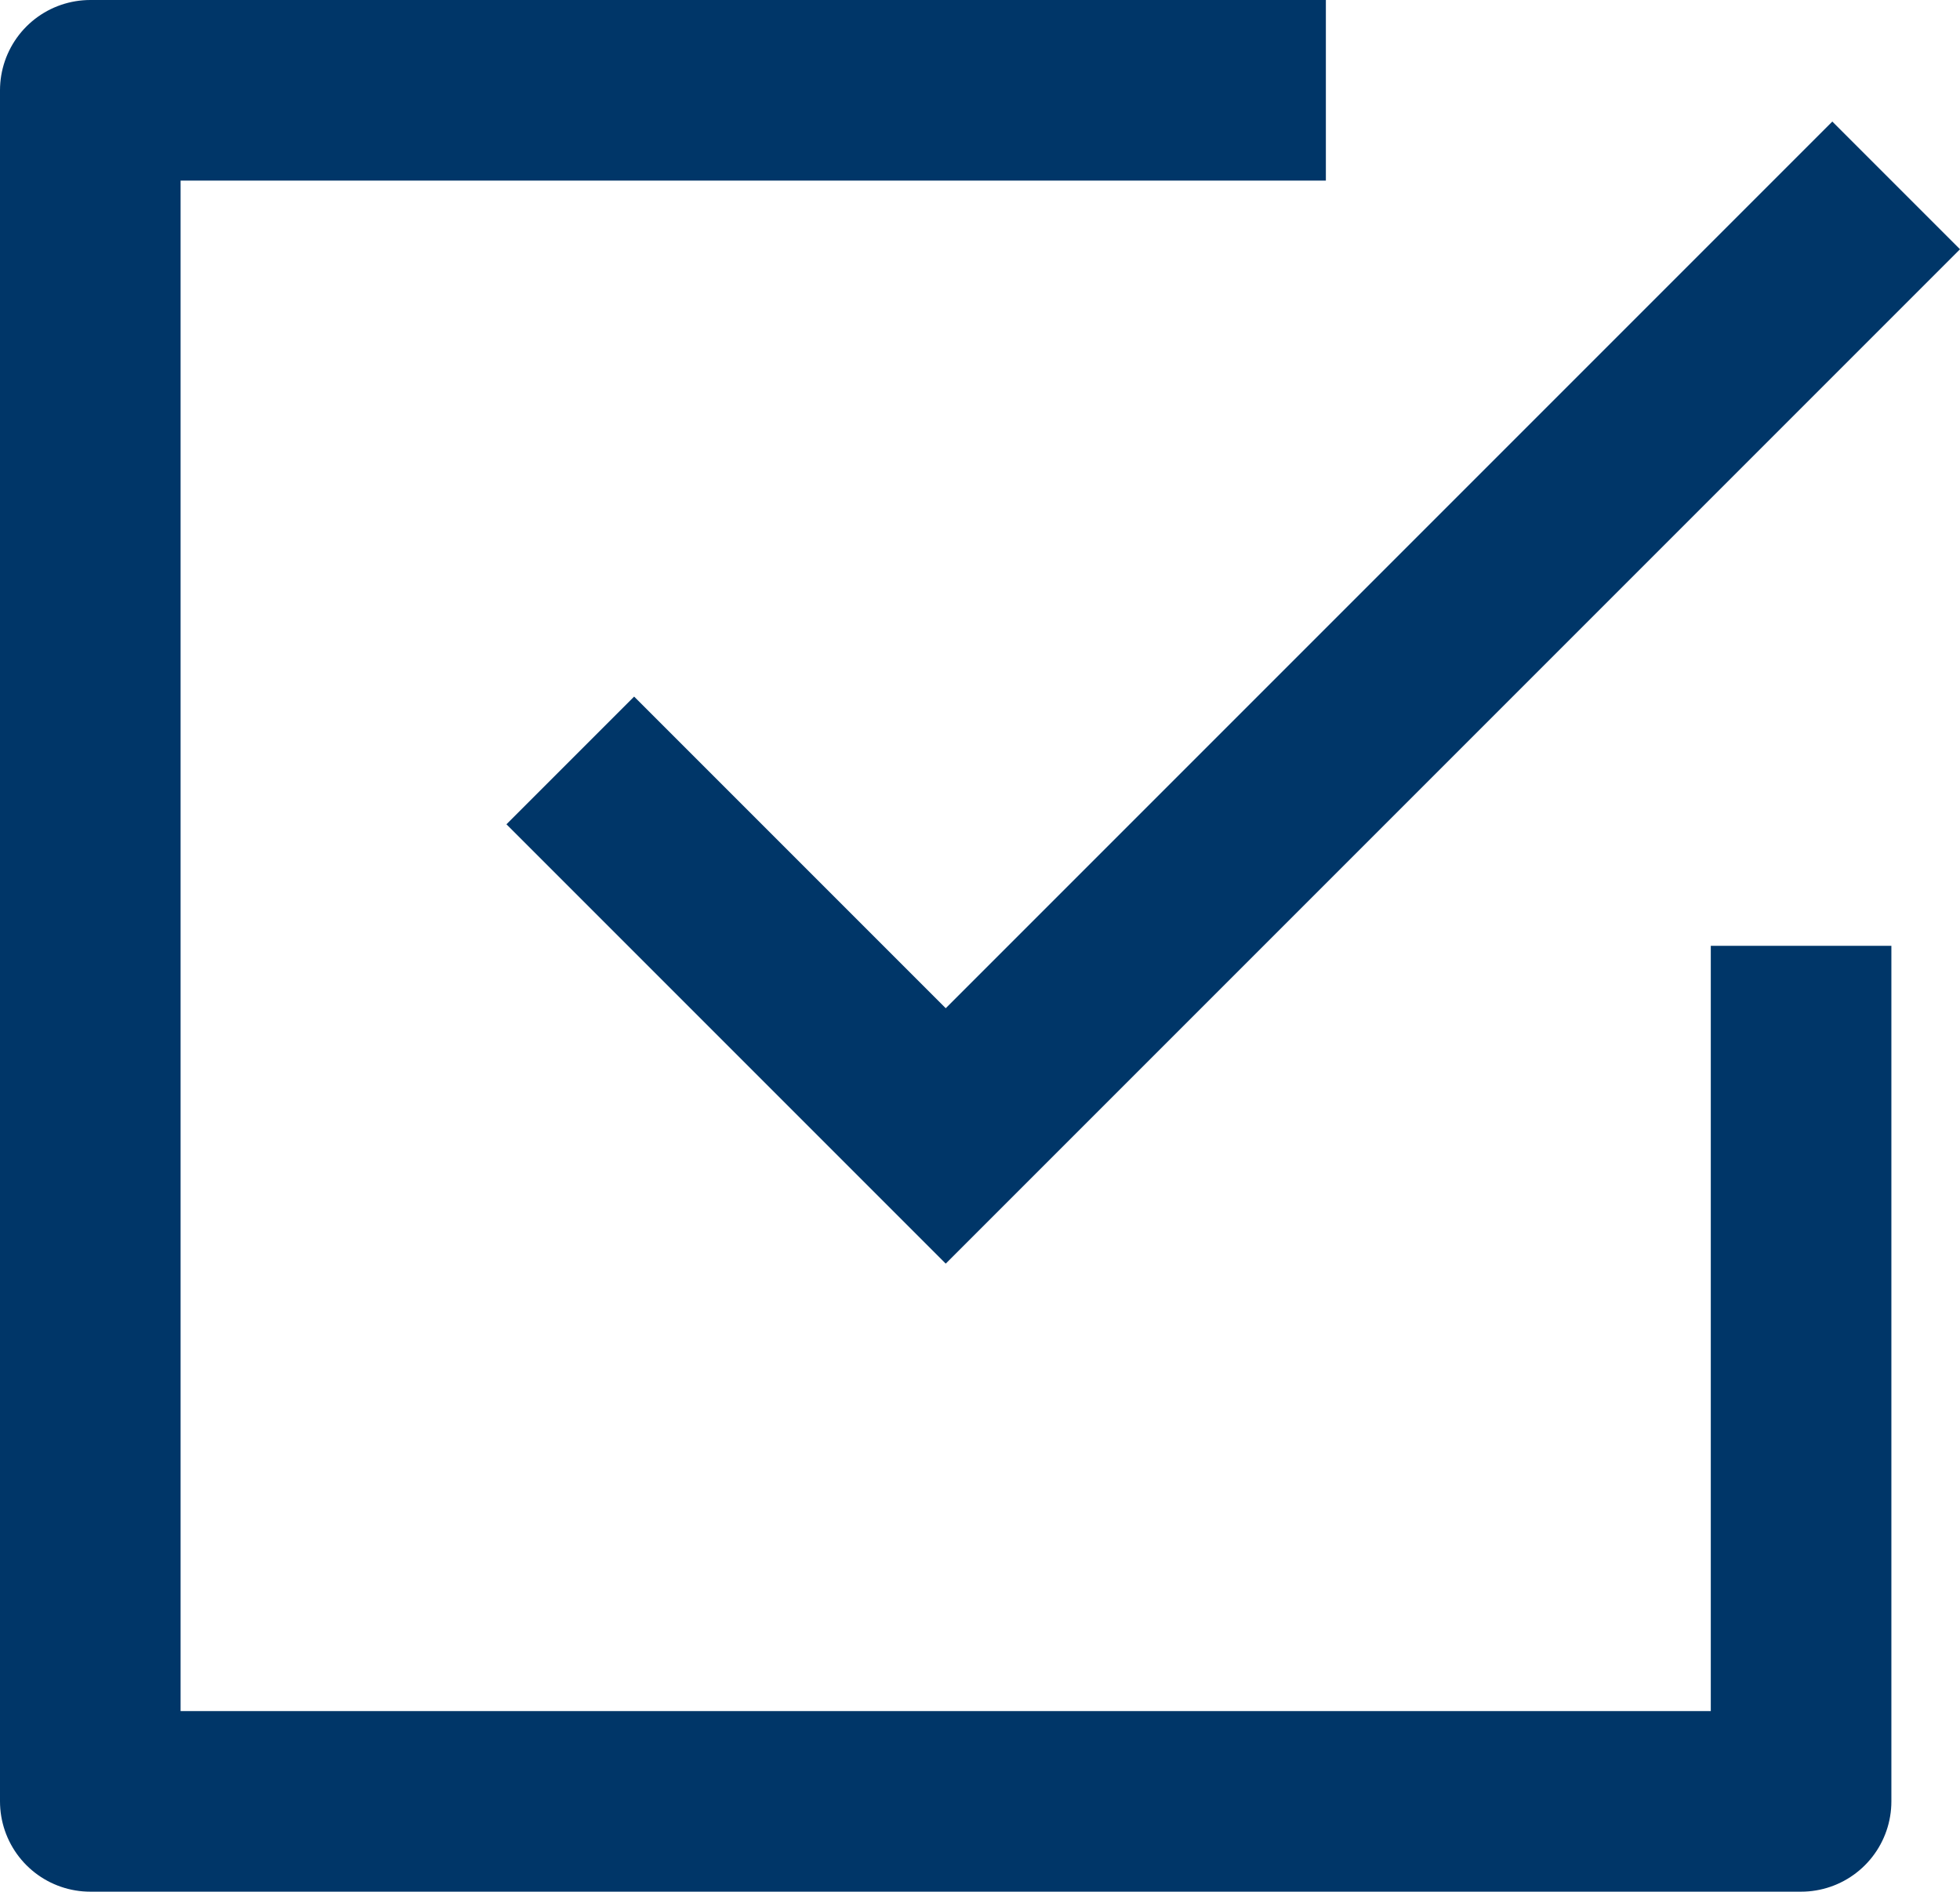
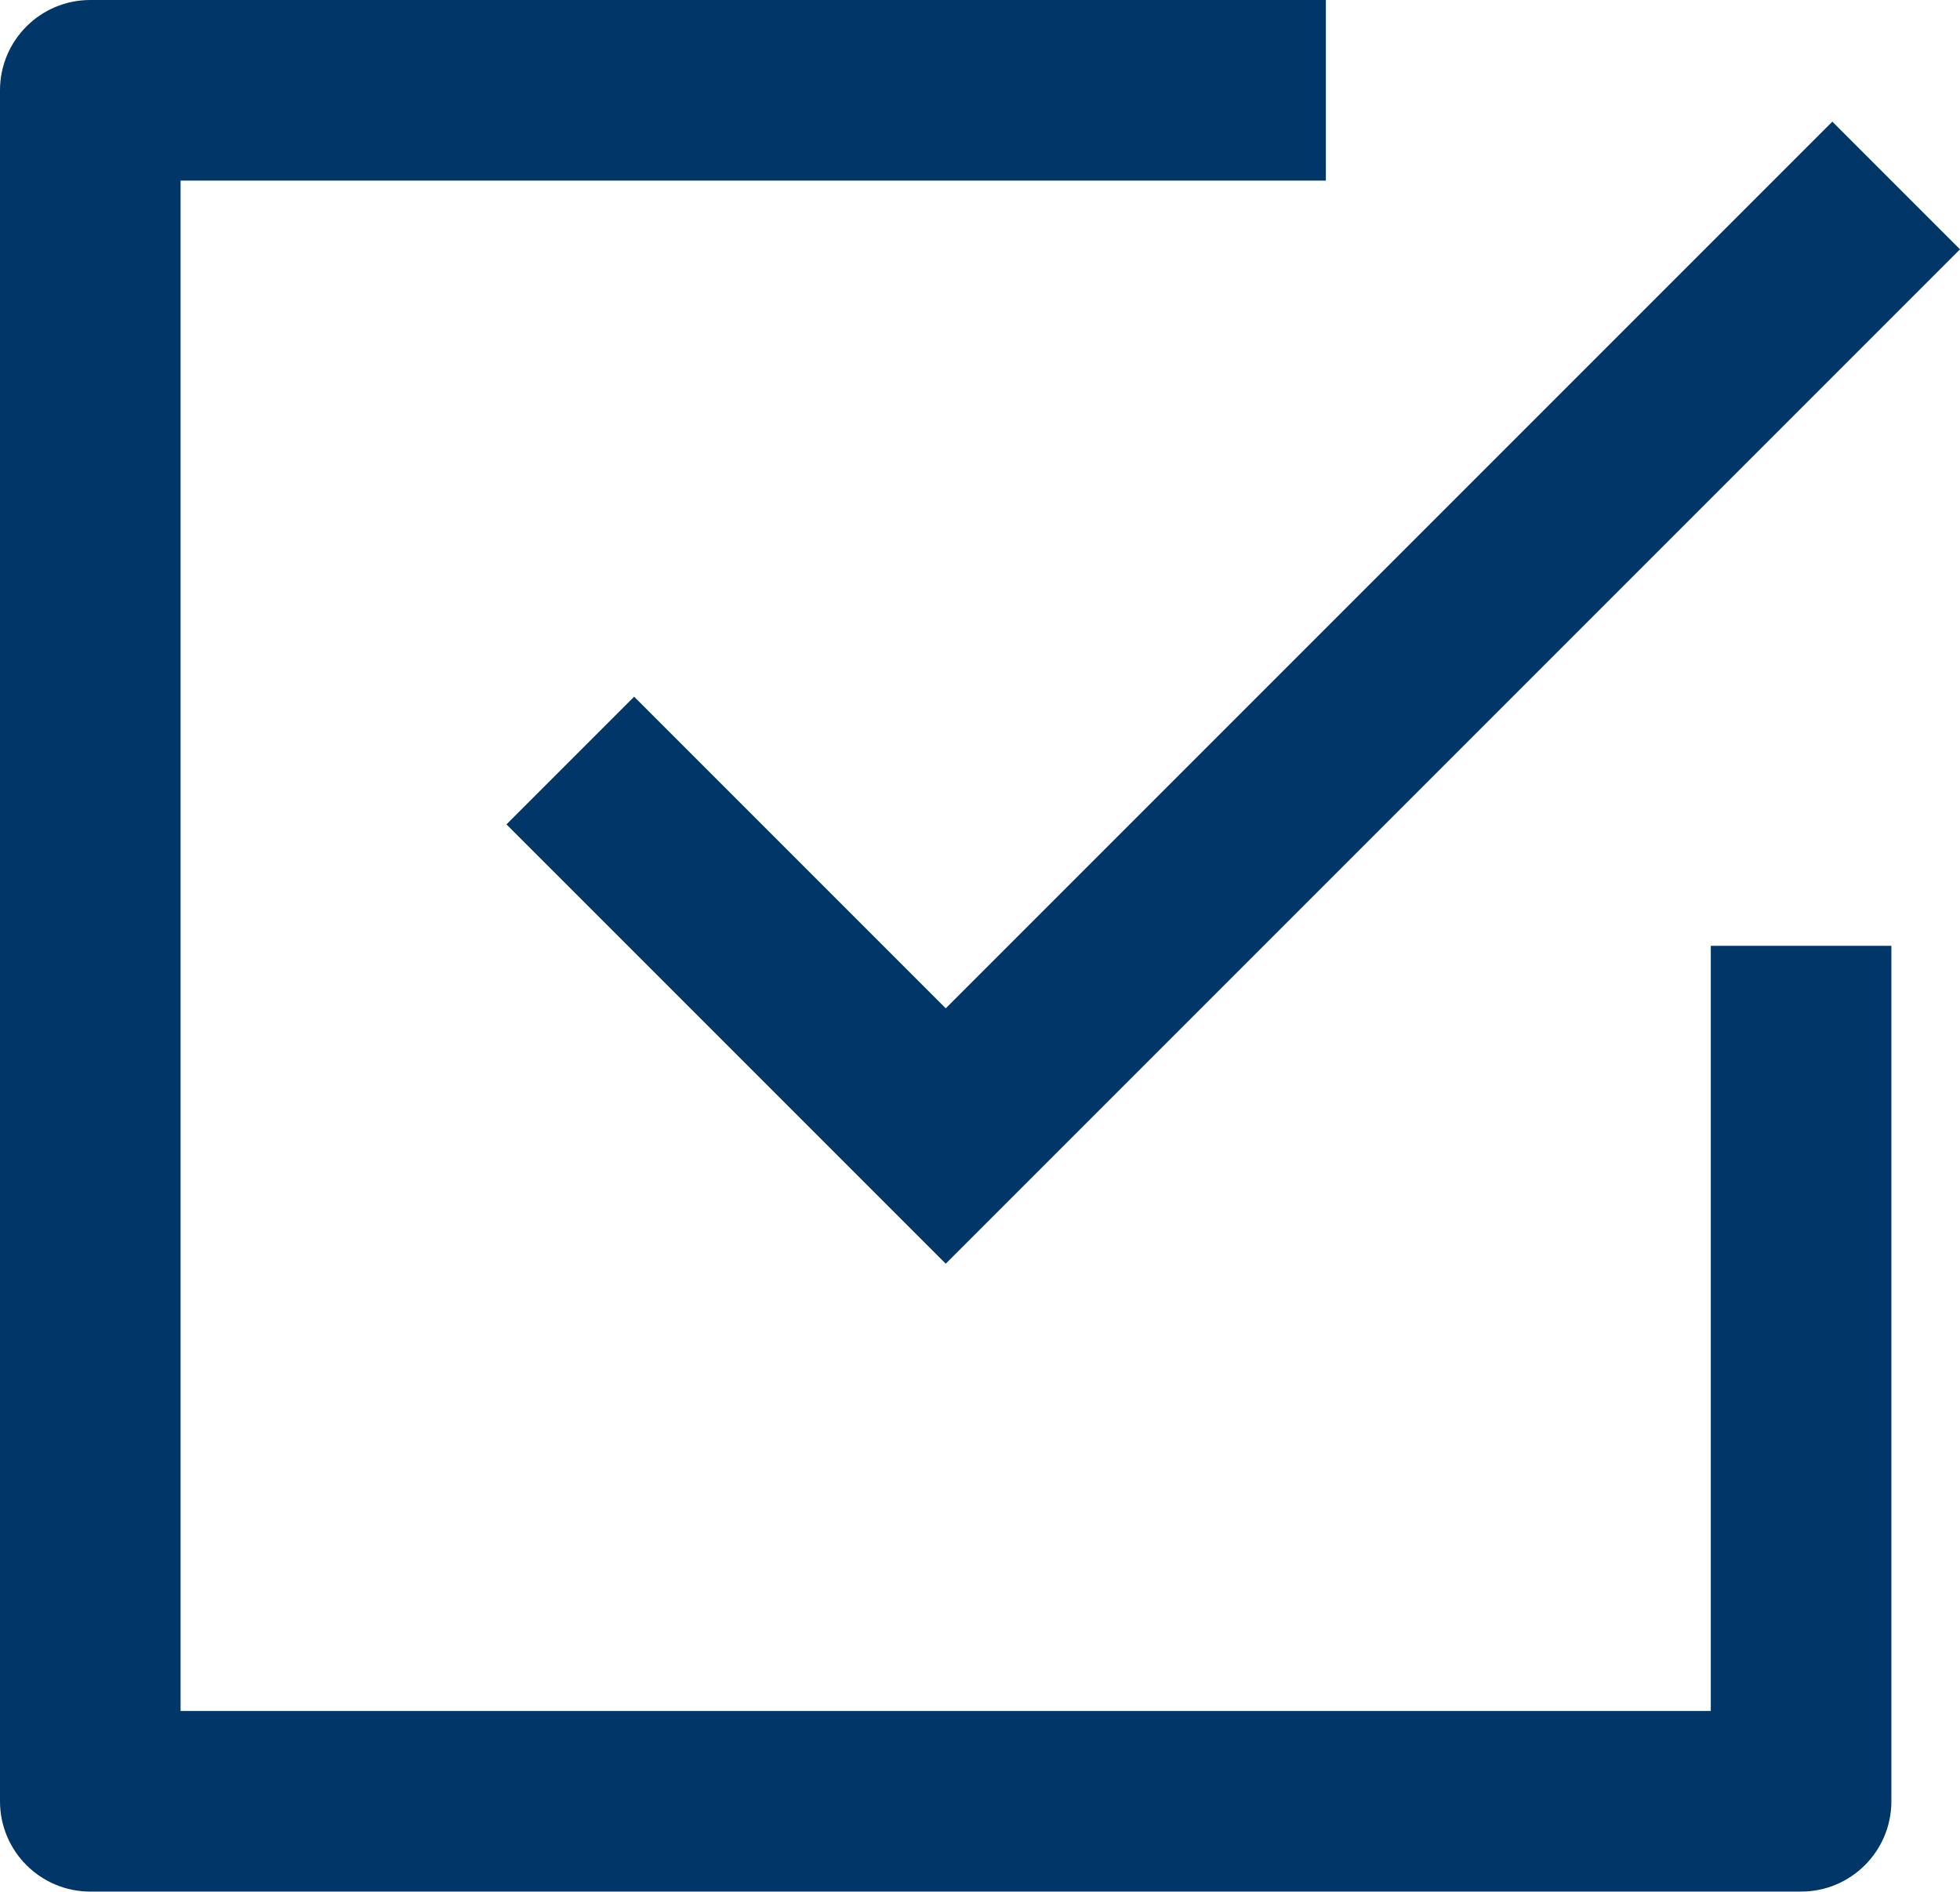
<svg xmlns="http://www.w3.org/2000/svg" width="21.707" height="20.947" viewBox="0 0 21.707 20.947">
  <g id="order_done" data-name="order done" transform="translate(-3.5 -3.5)">
-     <path id="Контур_45" data-name="Контур 45" d="M12.5,12.368l4.158,4.158L27.184,6" transform="translate(-2.684 -0.447)" fill="none" stroke="#003668" stroke-width="2" />
-     <path id="Контур_46" data-name="Контур 46" d="M23.447,13.974v9.474H4.5V4.5H18.184" fill="none" stroke="#003668" stroke-linejoin="round" stroke-width="2" />
+     <path id="Path_45" data-name="Path 45" d="M16.658,17.941l-4.865-4.865,1.414-1.414,3.451,3.451,9.819-9.819,1.414,1.414Z" transform="translate(-2.684 -0.447)" fill="#003668" />
+     <path id="Path_46" data-name="Path 46" d="M23.447,24.447H4.5a1,1,0,0,1-1-1V4.5a1,1,0,0,1,1-1H18.184v2H5.5V22.447H22.447V13.974h2v9.474A1,1,0,0,1,23.447,24.447Z" fill="#003668" />
  </g>
</svg>
